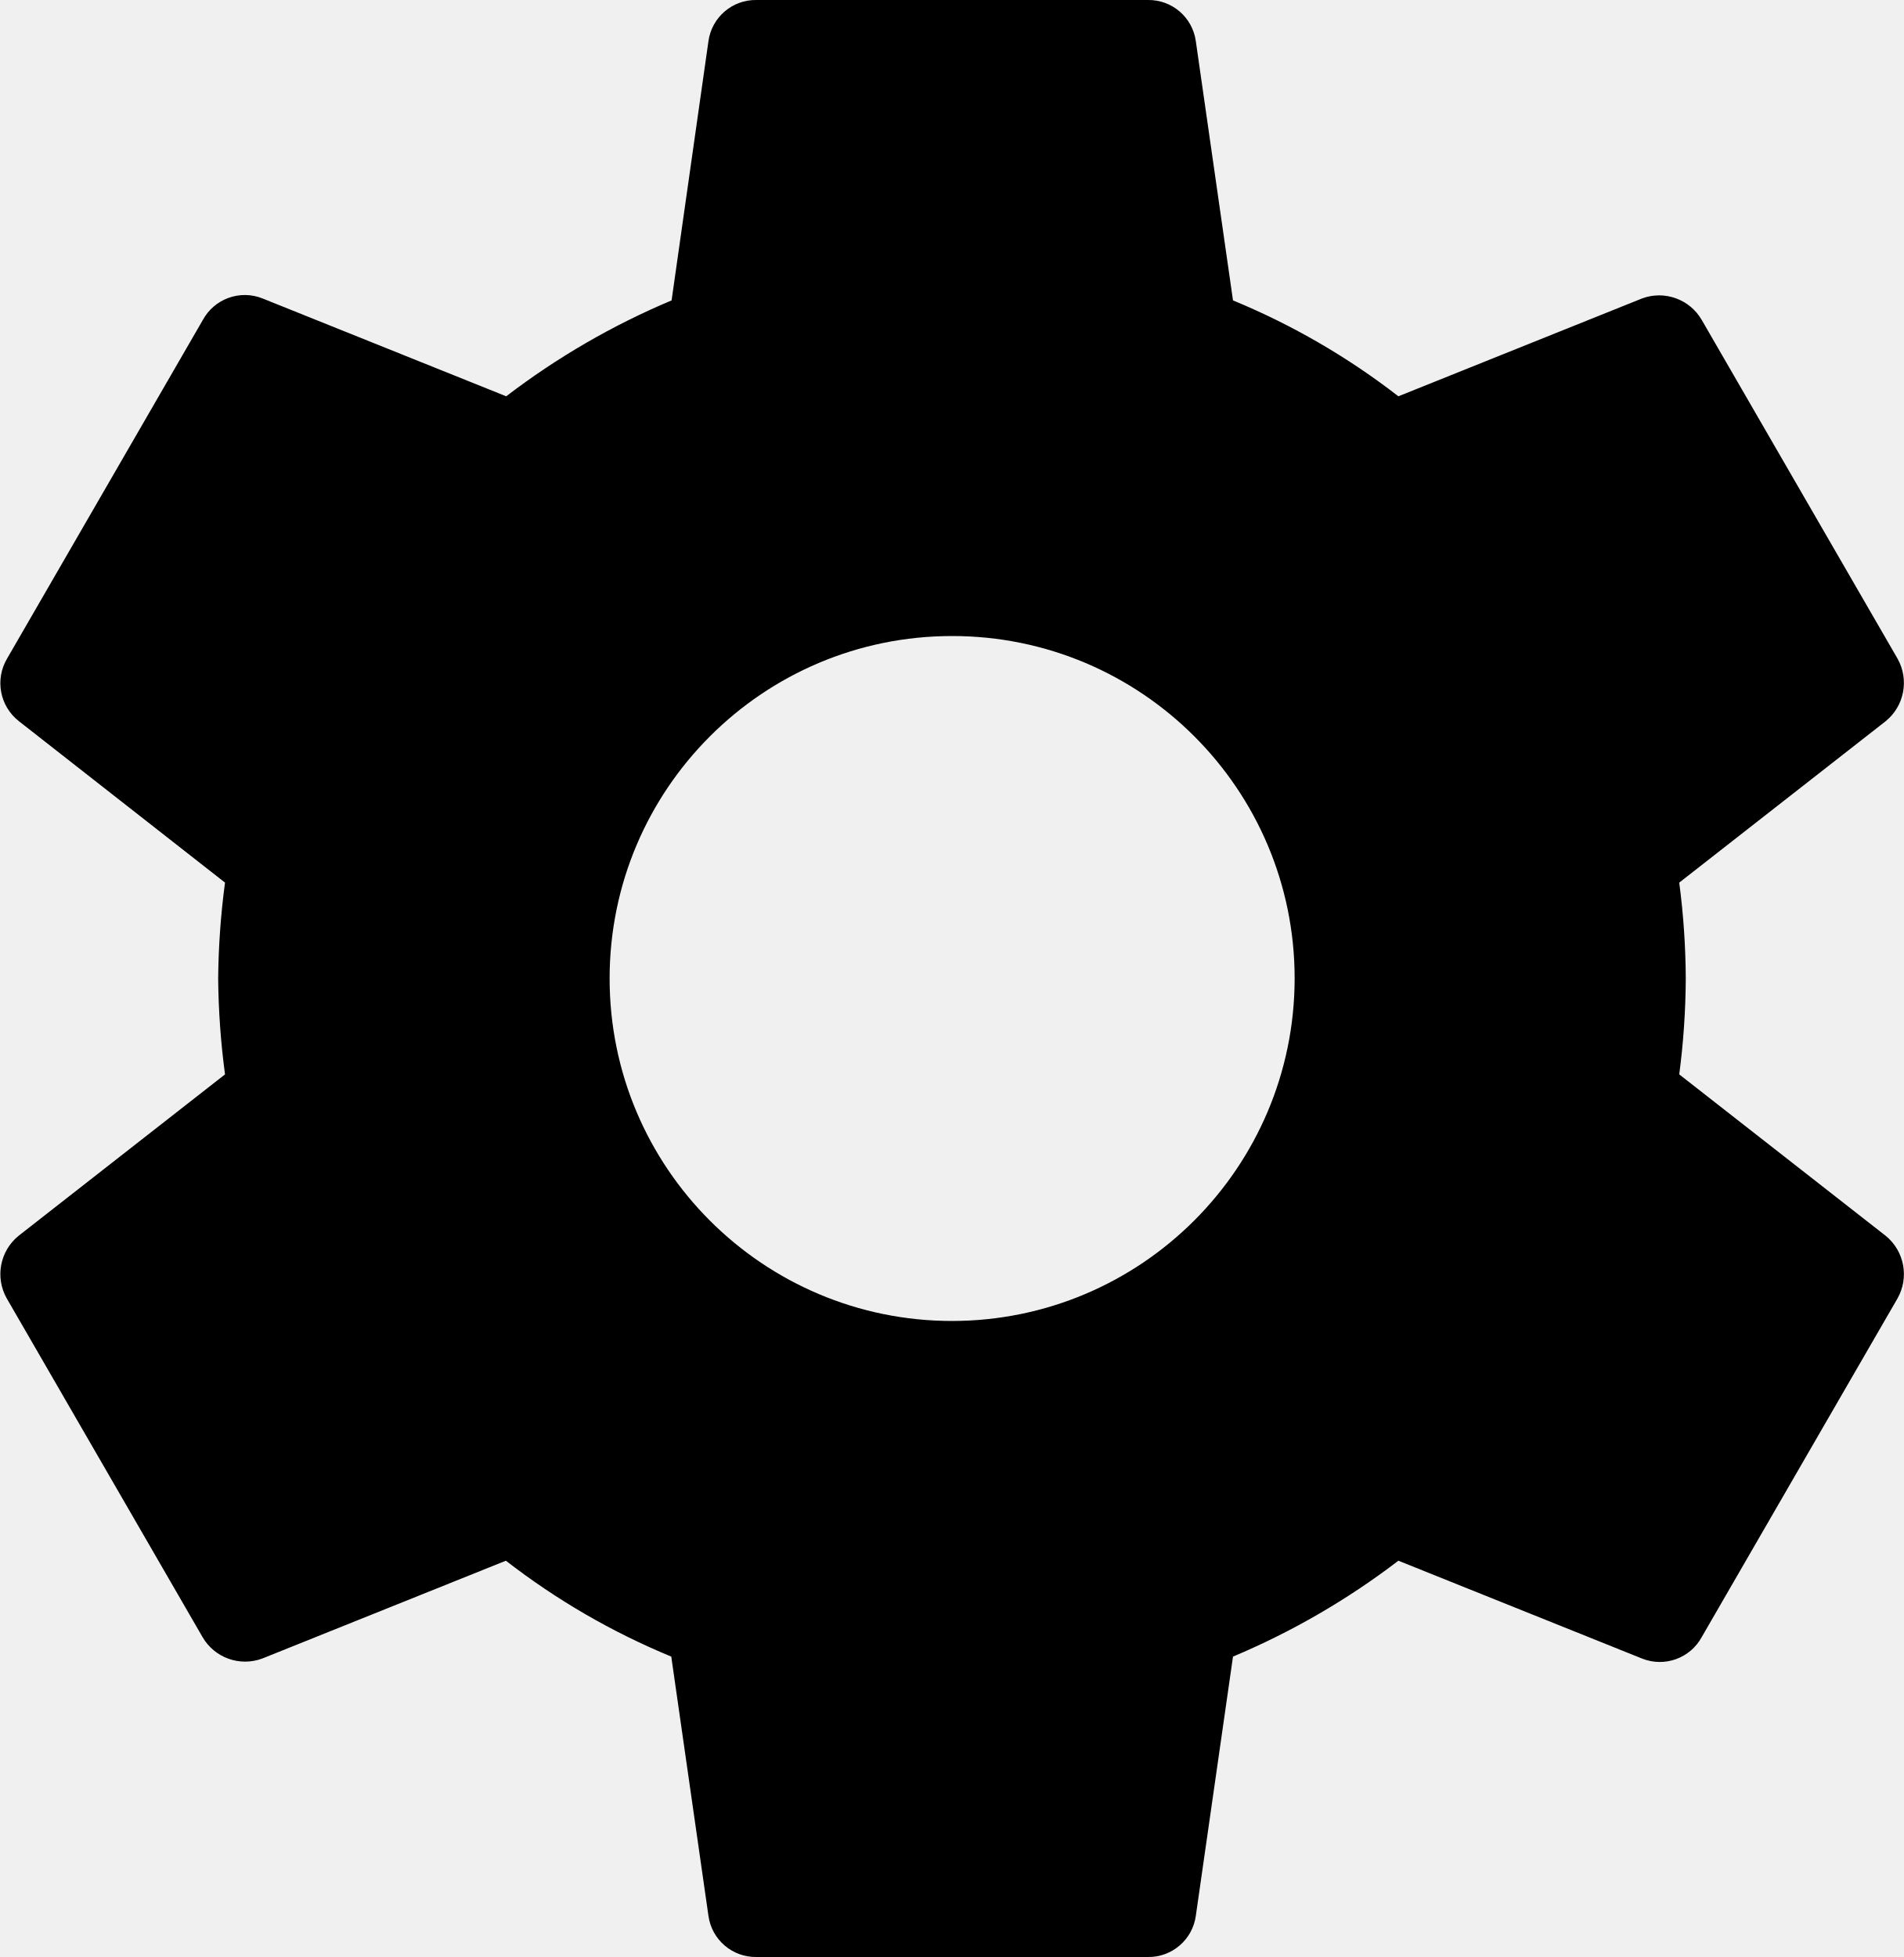
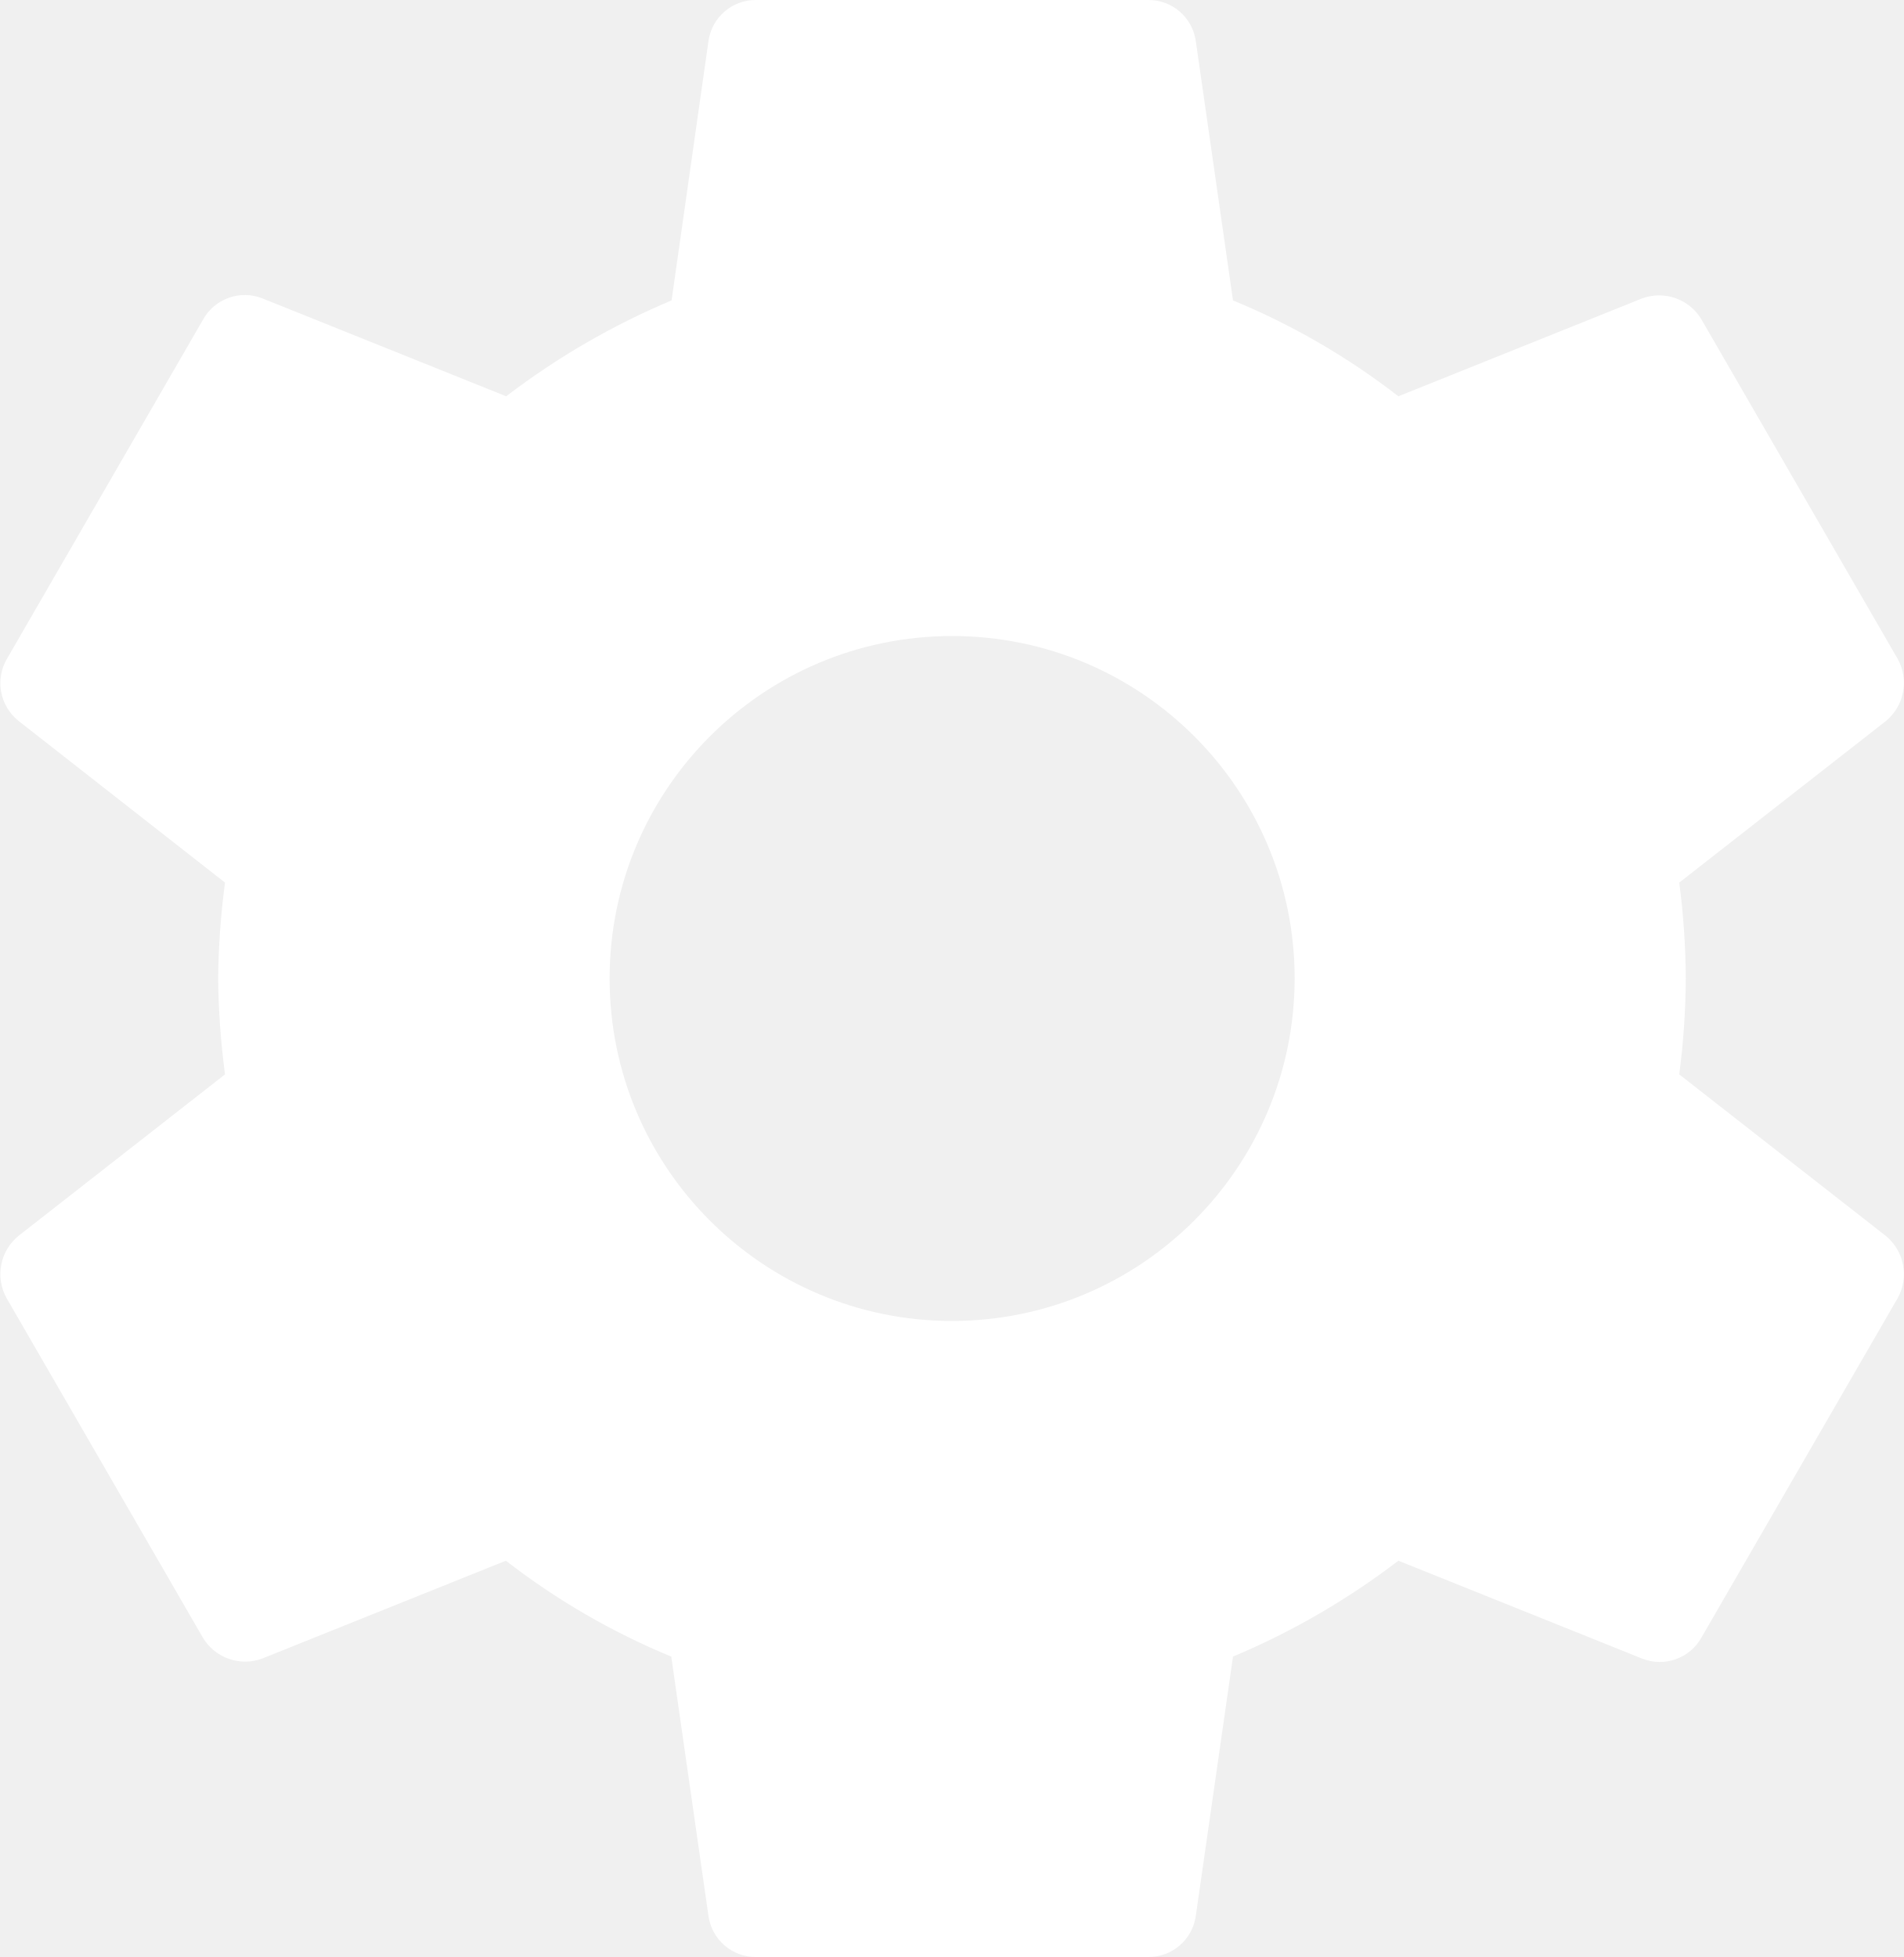
<svg xmlns="http://www.w3.org/2000/svg" width="29.181" height="30" viewBox="0 0 29.181 30">
-   <path id="Icon_material-settings" data-name="Icon material-settings" d="M29.145,19.47a11.69,11.69,0,0,0,.1-1.47,11.69,11.69,0,0,0-.1-1.47l3.165-2.475a.757.757,0,0,0,.18-.96l-3-5.19a.754.754,0,0,0-.915-.33l-3.735,1.5a10.959,10.959,0,0,0-2.535-1.47l-.57-3.975A.731.731,0,0,0,21,3H15a.731.731,0,0,0-.735.63L13.7,7.605a11.524,11.524,0,0,0-2.535,1.47l-3.735-1.5a.732.732,0,0,0-.915.33l-3,5.19a.74.74,0,0,0,.18.96L6.855,16.53A11.9,11.9,0,0,0,6.75,18a11.9,11.9,0,0,0,.105,1.47L3.69,21.945a.757.757,0,0,0-.18.96l3,5.19a.754.754,0,0,0,.915.33l3.735-1.5a10.959,10.959,0,0,0,2.535,1.47l.57,3.975A.731.731,0,0,0,15,33h6a.731.731,0,0,0,.735-.63l.57-3.975a11.524,11.524,0,0,0,2.535-1.47l3.735,1.5a.732.732,0,0,0,.915-.33l3-5.19a.757.757,0,0,0-.18-.96L29.145,19.47ZM18,23.25A5.25,5.25,0,1,1,23.25,18,5.256,5.256,0,0,1,18,23.25Z" transform="translate(-3.406 -3)" />
+   <defs>
+     <style>
+             .cls-1 {
+                 fill: #fff;
+             }
+         </style>
+   </defs>
+   <path id="Icon_material-settings" data-name="Icon material-settings" class="cls-1" d="M29.145,19.47a11.69,11.69,0,0,0,.1-1.47,11.69,11.69,0,0,0-.1-1.47l3.165-2.475a.757.757,0,0,0,.18-.96l-3-5.19a.754.754,0,0,0-.915-.33l-3.735,1.5a10.959,10.959,0,0,0-2.535-1.47l-.57-3.975A.731.731,0,0,0,21,3H15a.731.731,0,0,0-.735.63L13.7,7.605a11.524,11.524,0,0,0-2.535,1.47l-3.735-1.5a.732.732,0,0,0-.915.33l-3,5.19a.74.74,0,0,0,.18.96L6.855,16.53A11.9,11.9,0,0,0,6.75,18a11.9,11.9,0,0,0,.105,1.47L3.69,21.945a.757.757,0,0,0-.18.96l3,5.19a.754.754,0,0,0,.915.33l3.735-1.5a10.959,10.959,0,0,0,2.535,1.47l.57,3.975A.731.731,0,0,0,15,33h6a.731.731,0,0,0,.735-.63l.57-3.975a11.524,11.524,0,0,0,2.535-1.47l3.735,1.5a.732.732,0,0,0,.915-.33l3-5.19a.757.757,0,0,0-.18-.96L29.145,19.47ZM18,23.25A5.25,5.25,0,1,1,23.25,18,5.256,5.256,0,0,1,18,23.25Z" transform="translate(-3.406 -3)" />
</svg>
